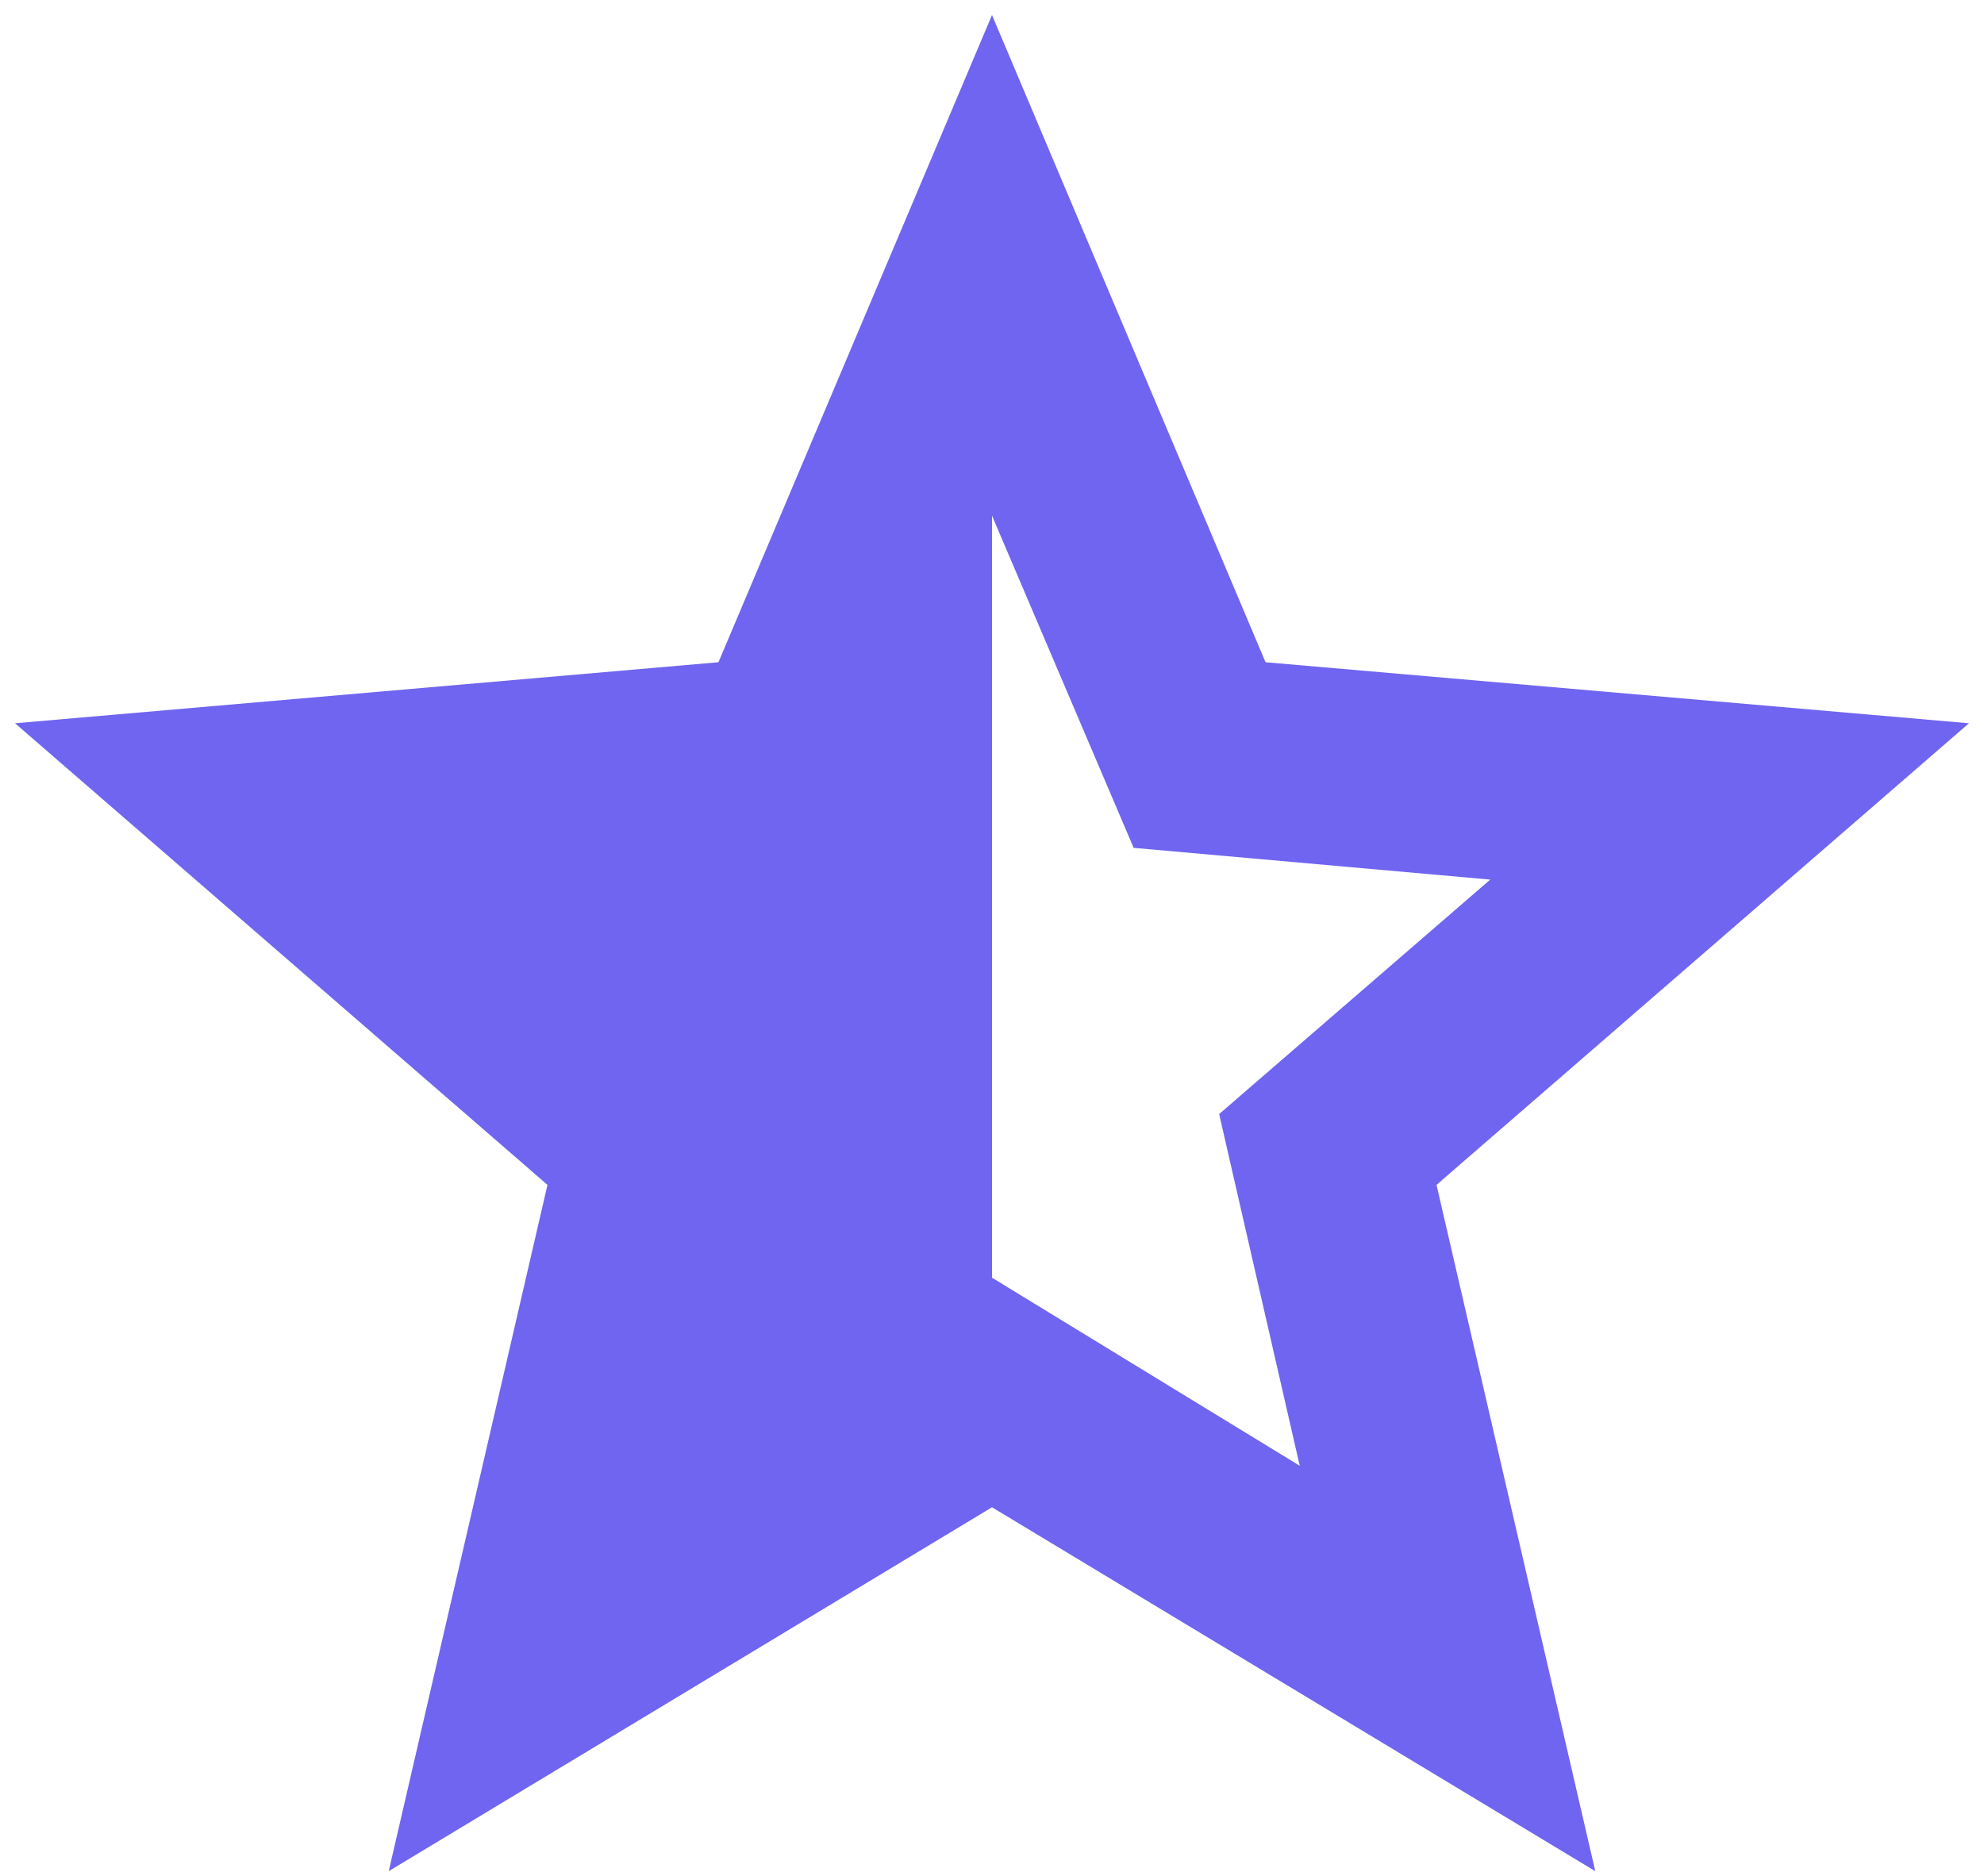
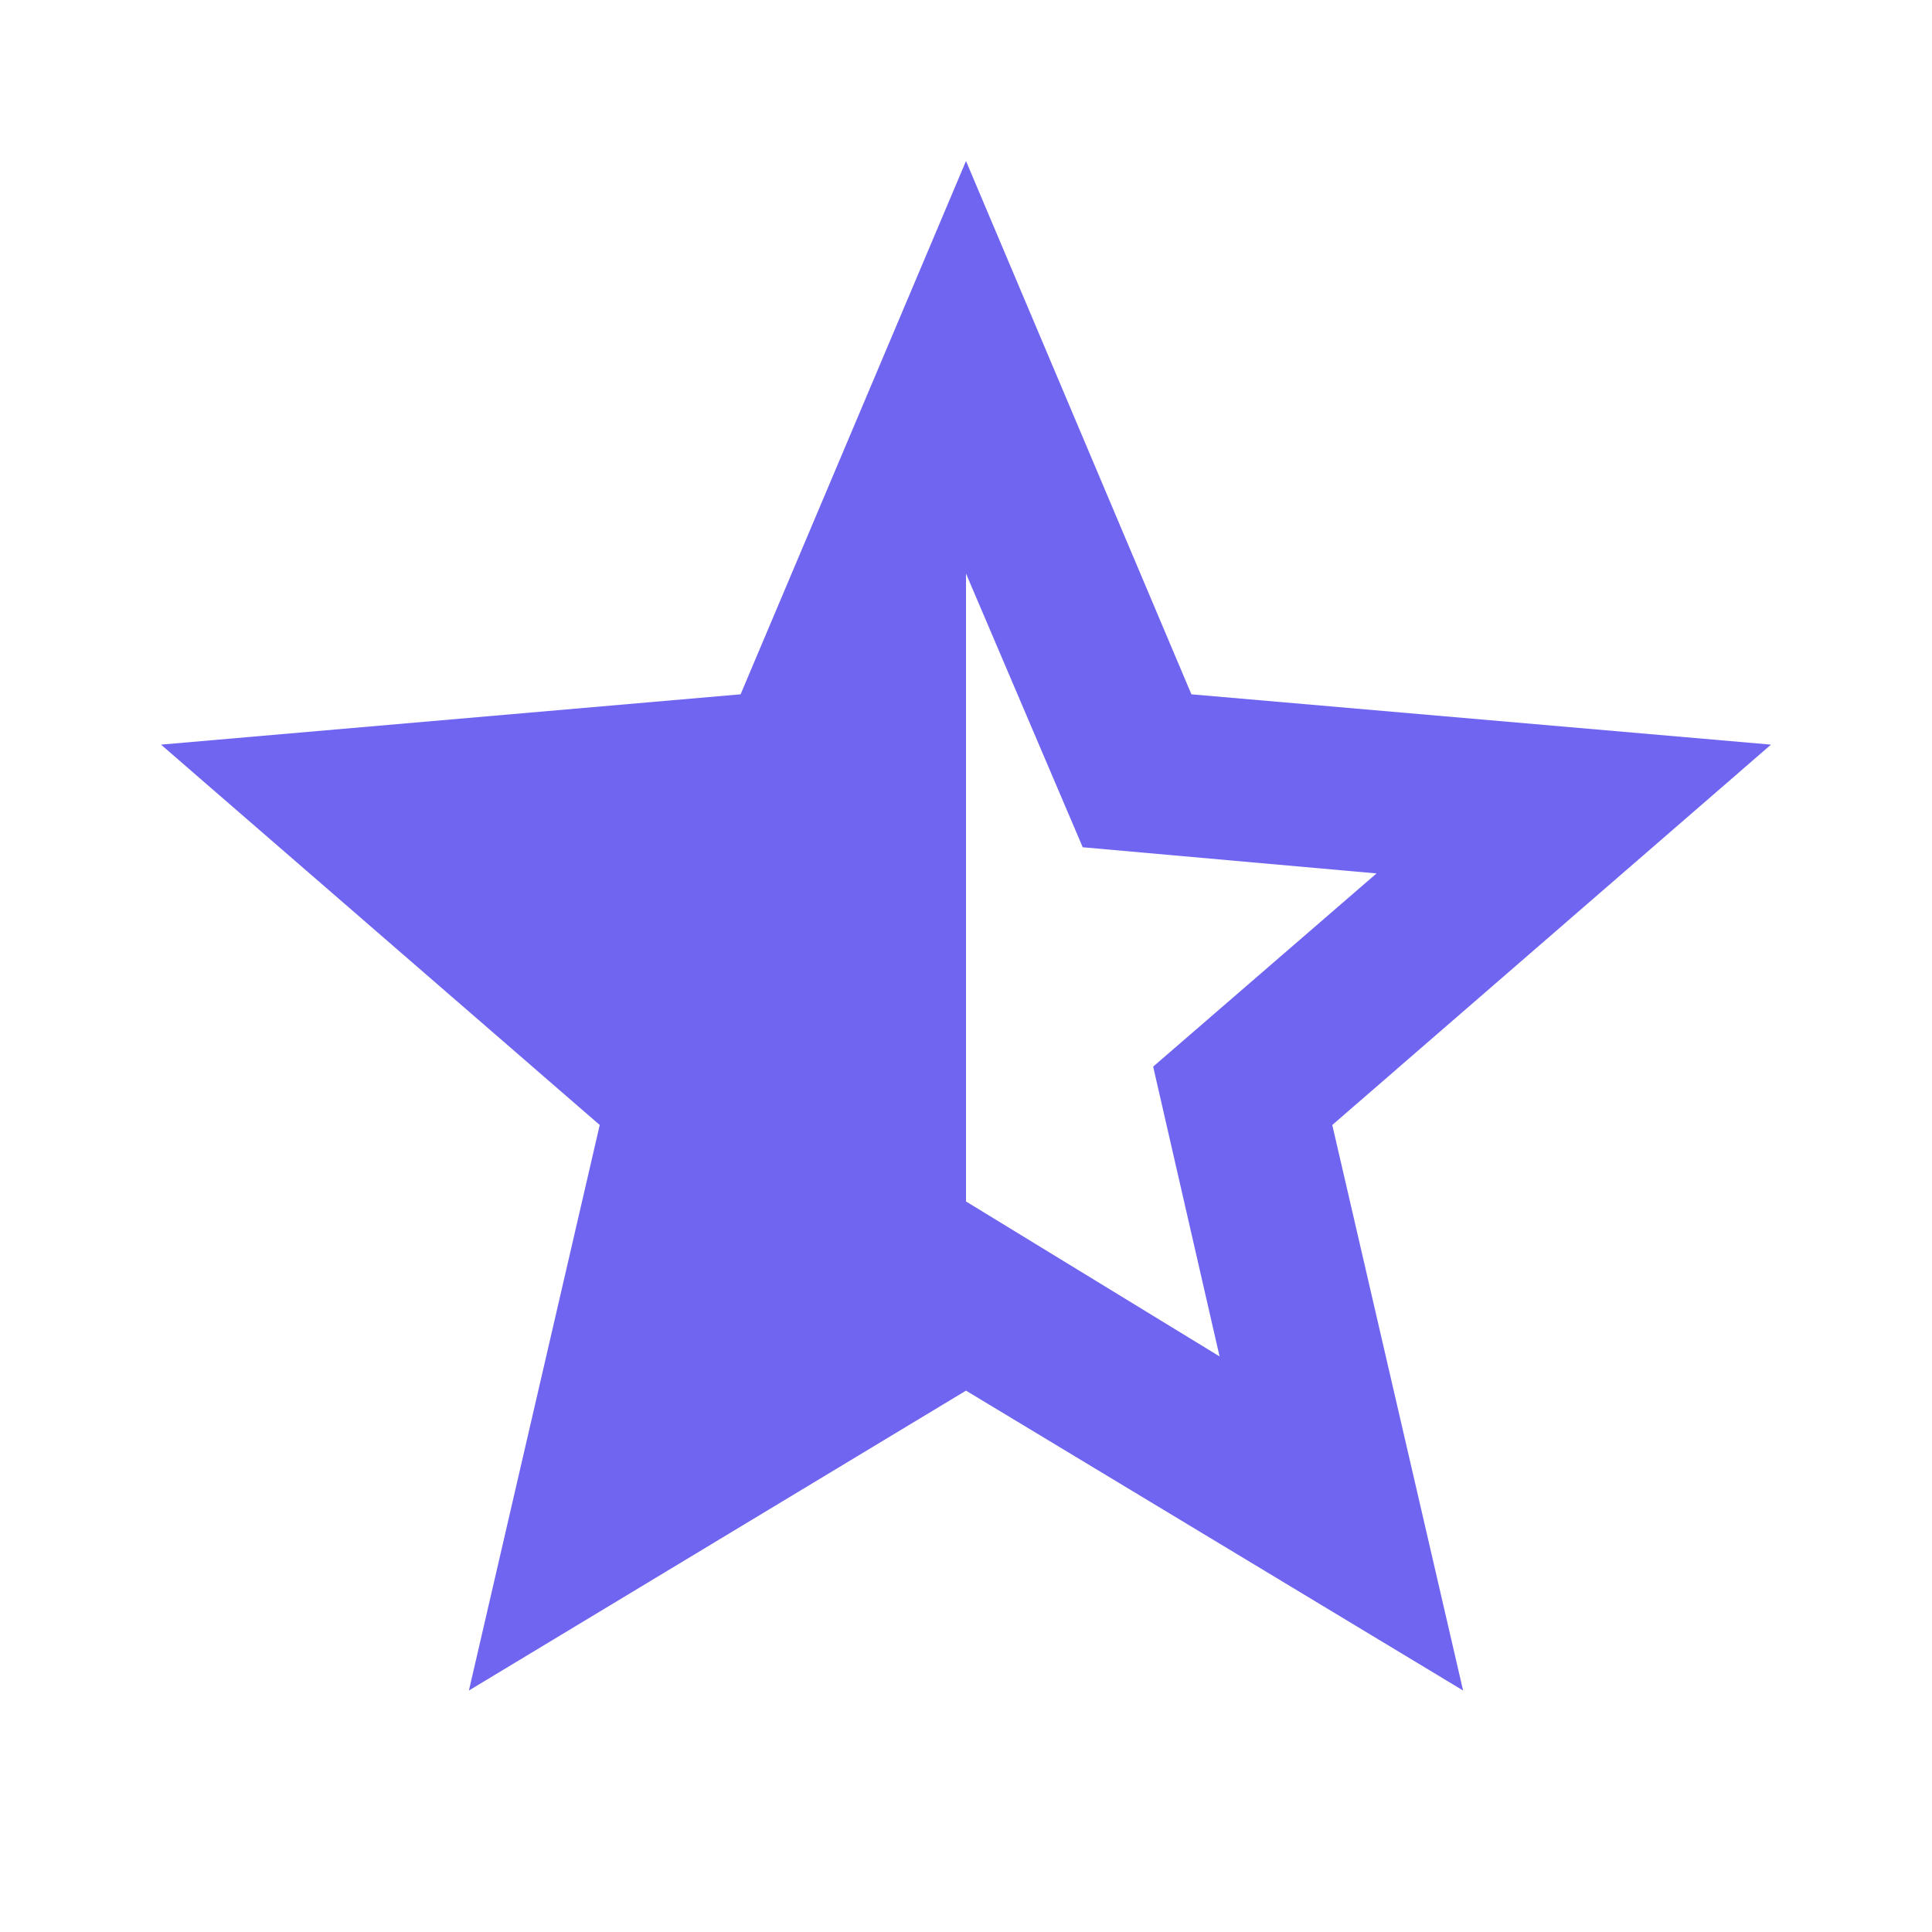
- <svg xmlns="http://www.w3.org/2000/svg" width="55" height="52" viewBox="0 0 55 52" fill="none">
-   <path d="M36.031 40.635L33.797 30.885L41.312 24.385L31.427 23.505L27.5 14.296V35.421L36.031 40.635ZM10.776 51.874L15.177 32.848L0.417 20.051L19.917 18.359L27.5 0.416L35.083 18.359L54.583 20.051L39.823 32.848L44.224 51.874L27.5 41.786L10.776 51.874Z" fill="#7065F0" />
+ <svg xmlns="http://www.w3.org/2000/svg" width="1rem" height="1rem" viewBox="0 0 24 24">
+   <path fill="#7065F0" d="m15.15 16.85l-.825-3.6l2.775-2.4l-3.65-.325l-1.45-3.4v7.8zM5.825 21l1.625-7.025L2 9.25l7.2-.625L12 2l2.8 6.625l7.2.625l-5.45 4.725L18.175 21L12 17.275z" />
</svg>
